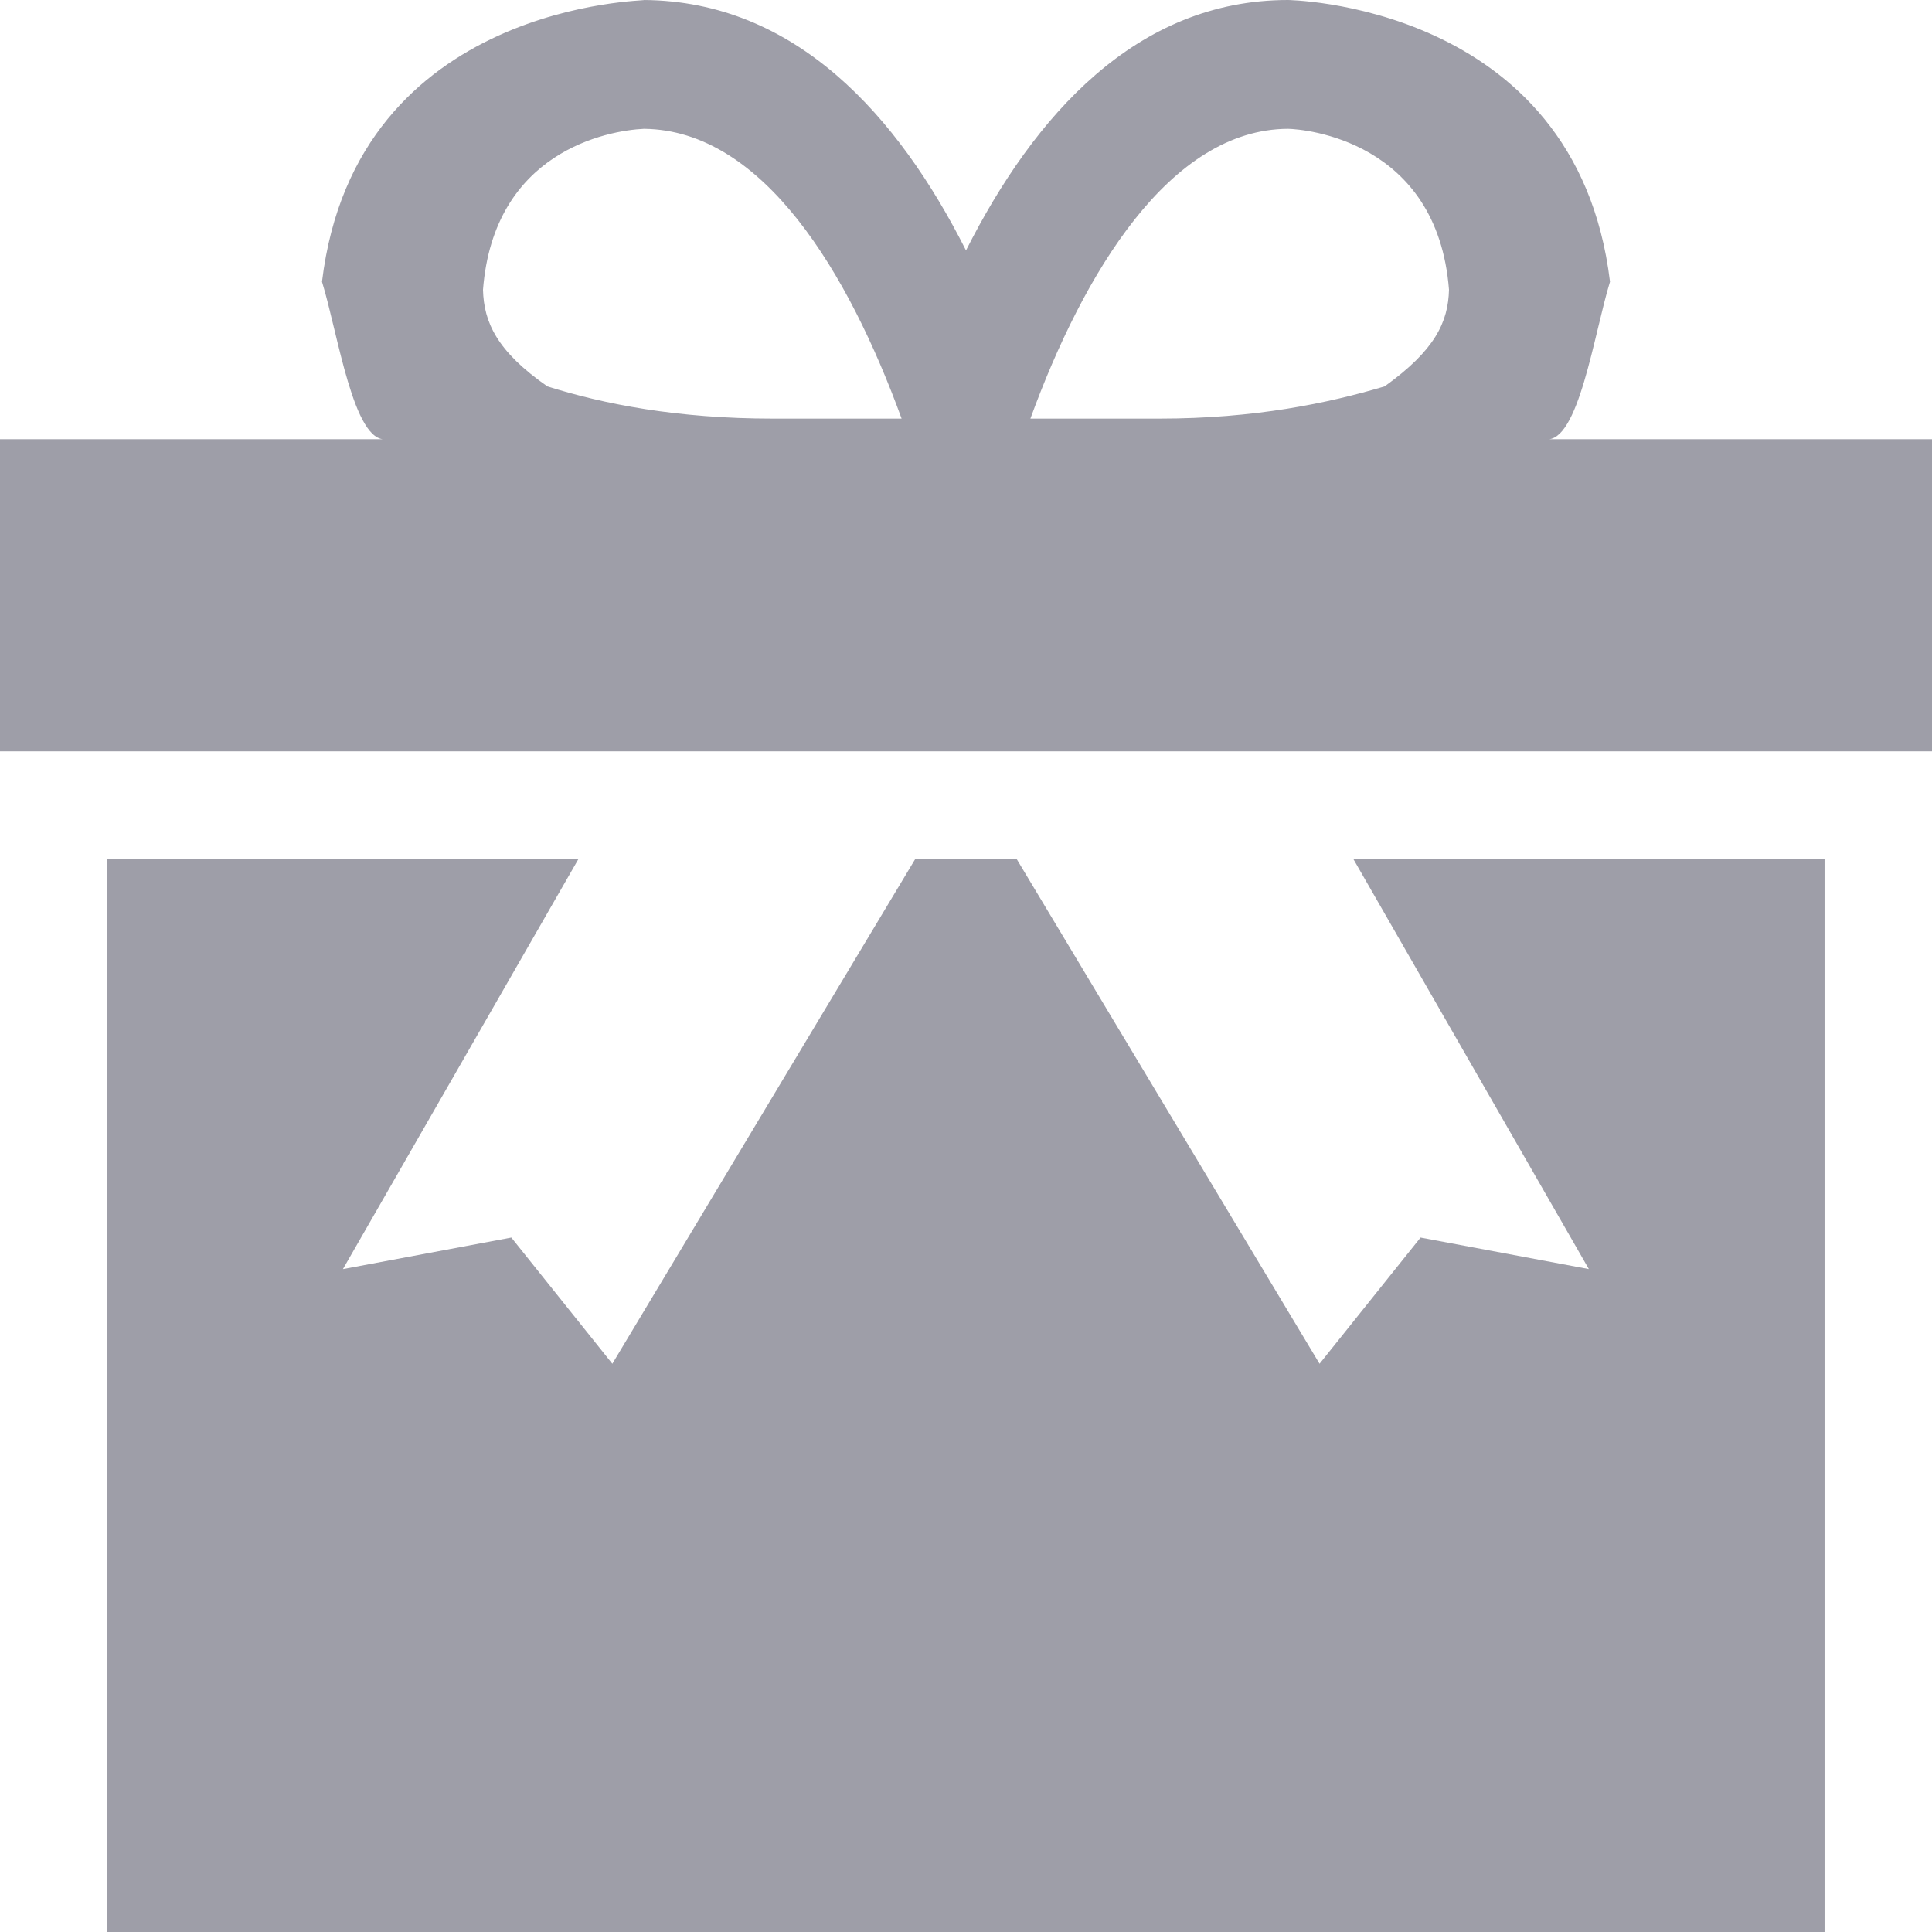
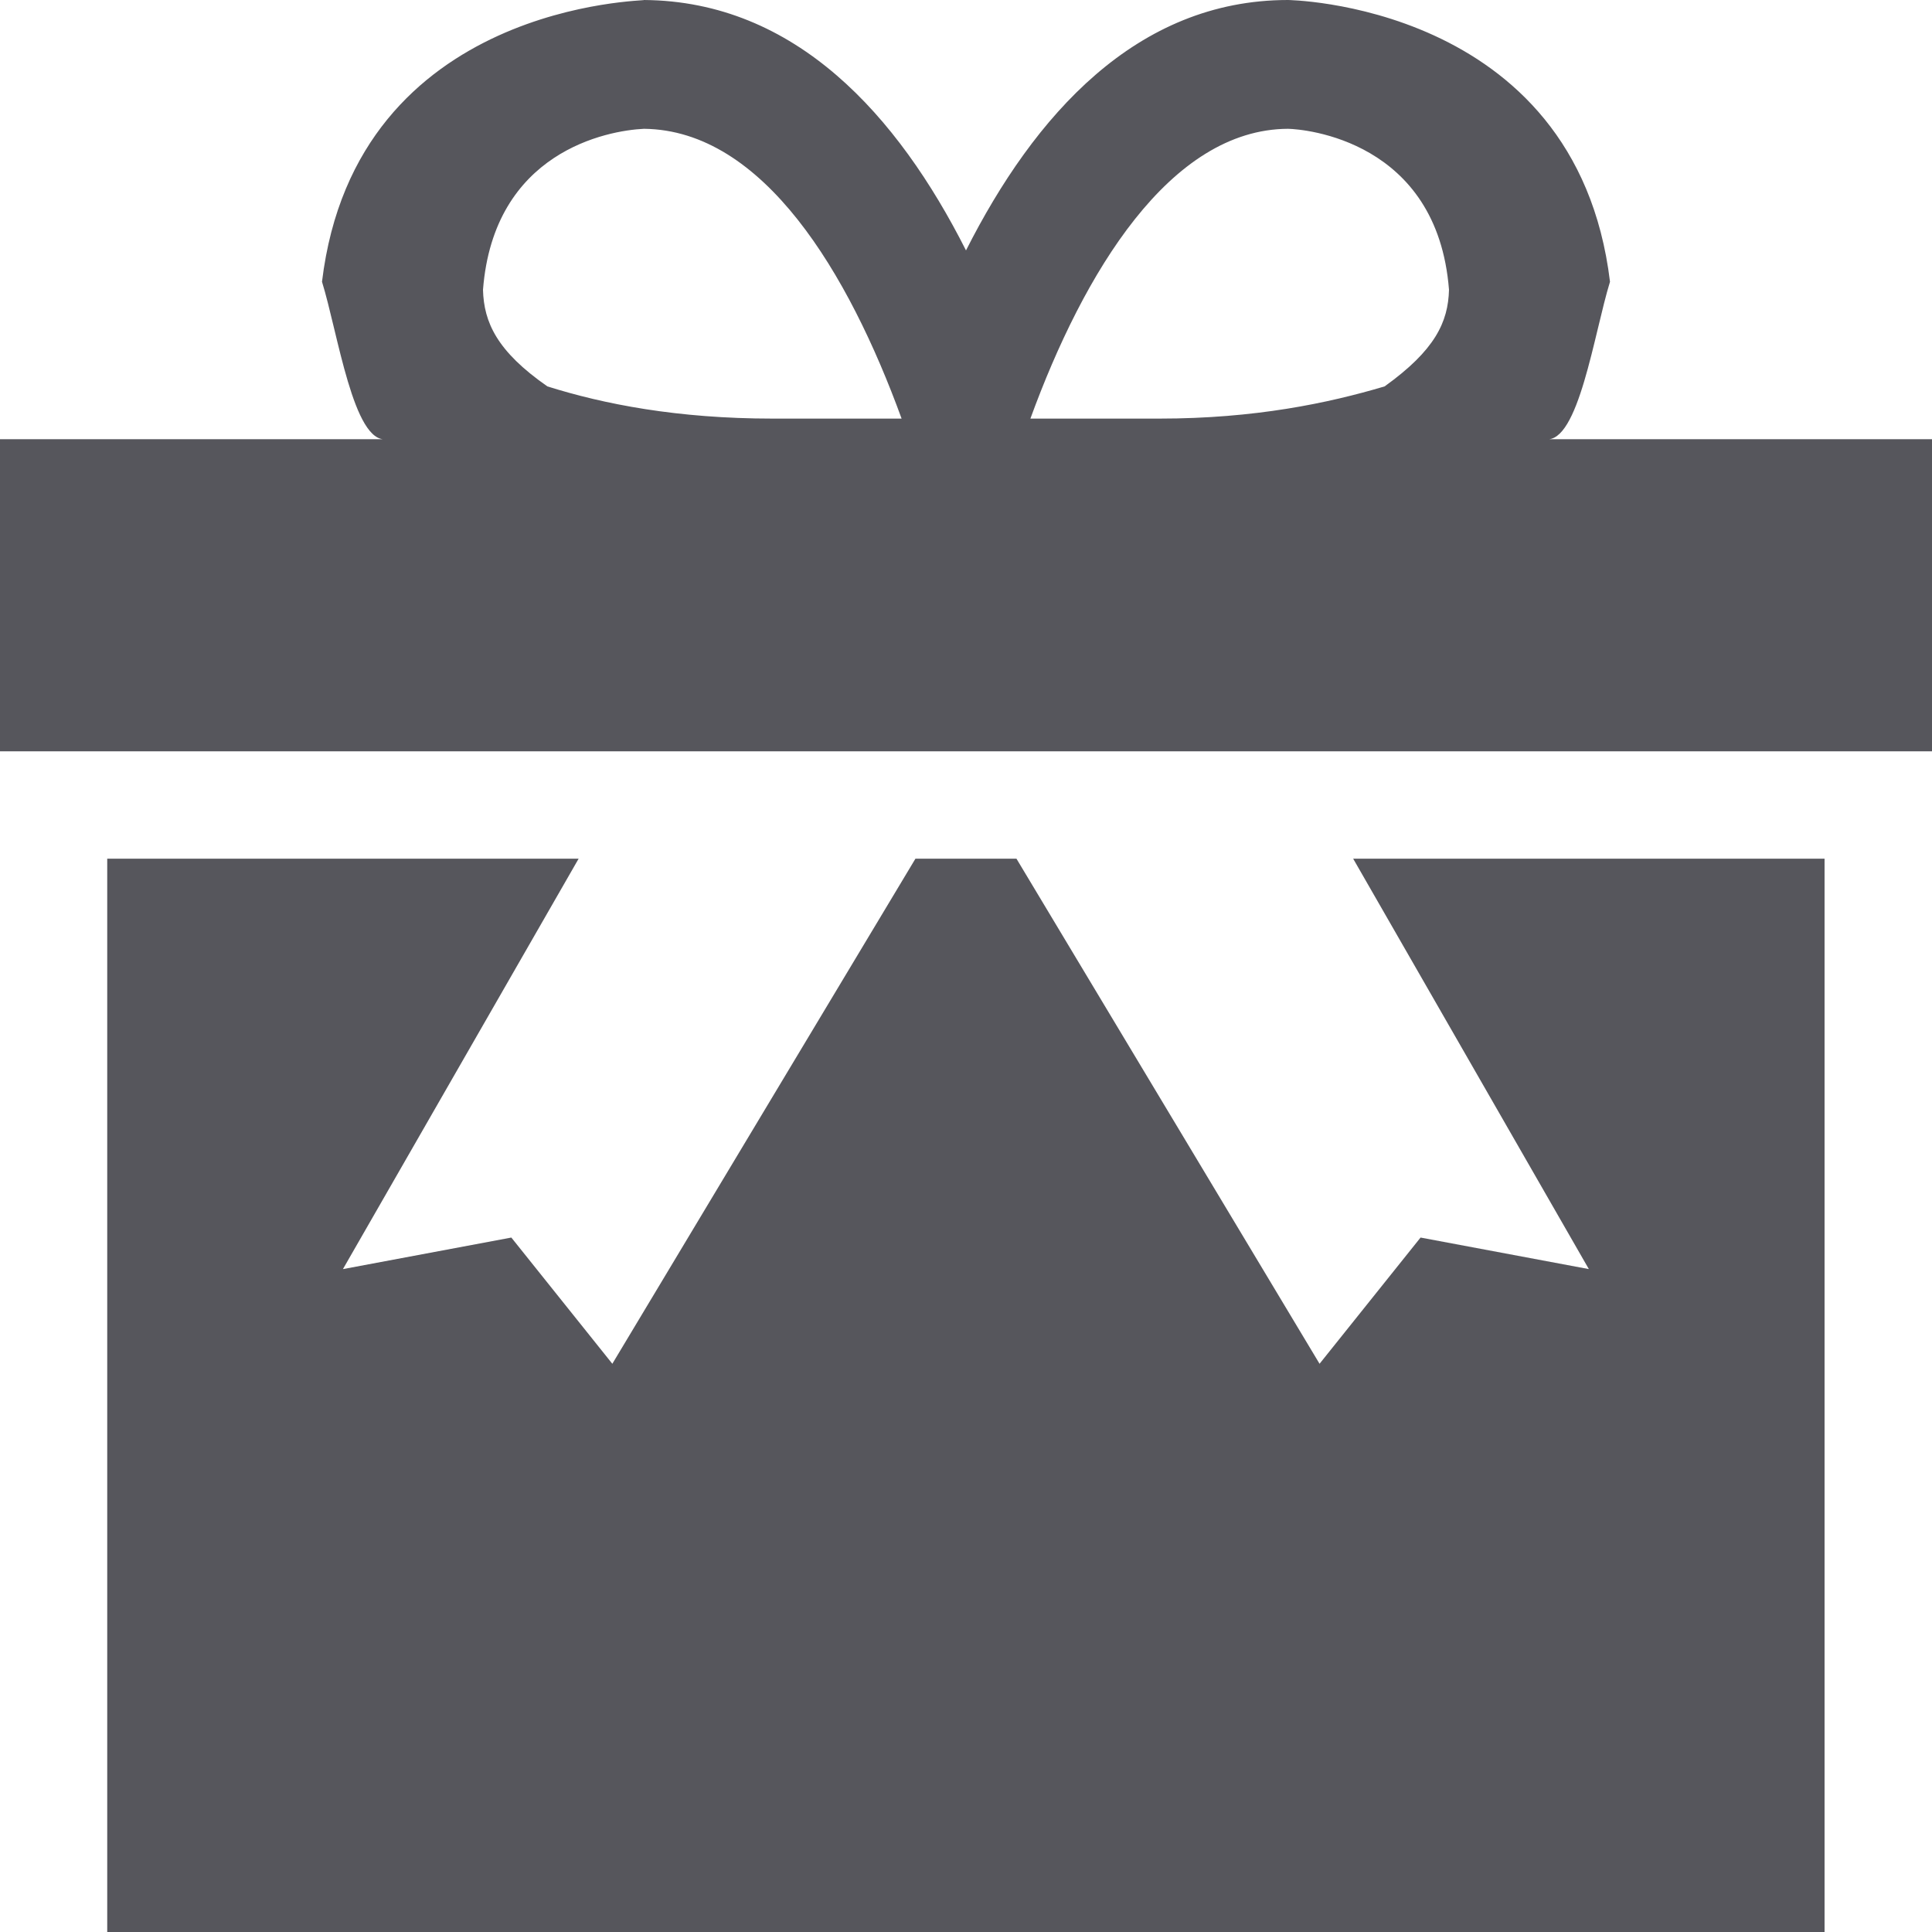
<svg xmlns="http://www.w3.org/2000/svg" width="18" height="18" viewBox="0 0 18 18">
-   <path d="M14.804 11.824l-1.569-.294-.941 1.176-2.824-4.706h-.941l-2.824 4.706-.941-1.176-1.569.294 2.196-3.824h-4.392v10h16v-10h-4.392l2.196 3.824zm.196-9.199c-.316-2.619-3.056-2.625-3-2.625-1.413 0-2.365 1.077-3 2.333-.635-1.257-1.587-2.322-3-2.333.056.011-2.684.004-3 2.625.149.481.294 1.508.6 1.467h-3.6v2.908h18v-2.908h-3.6c.306.041.451-.984.6-1.467zm-7.8 1.275c-.892 0-1.575-.135-2.1-.3-.47-.327-.592-.597-.6-.9.1-1.287 1.157-1.484 1.5-1.5 1.112.012 1.906 1.344 2.4 2.7h-1.2zm5.7-.3c-.525.156-1.207.3-2.1.3h-1.2c.496-1.36 1.3-2.695 2.4-2.7.15.003 1.391.105 1.5 1.5-.008.301-.13.563-.6.9z" fill="#9E9EA8" />
+   <path d="M14.804 11.824l-1.569-.294-.941 1.176-2.824-4.706h-.941l-2.824 4.706-.941-1.176-1.569.294 2.196-3.824h-4.392v10h16v-10h-4.392l2.196 3.824zm.196-9.199c-.316-2.619-3.056-2.625-3-2.625-1.413 0-2.365 1.077-3 2.333-.635-1.257-1.587-2.322-3-2.333.056.011-2.684.004-3 2.625.149.481.294 1.508.6 1.467h-3.6v2.908h18v-2.908h-3.6c.306.041.451-.984.6-1.467zm-7.8 1.275c-.892 0-1.575-.135-2.1-.3-.47-.327-.592-.597-.6-.9.1-1.287 1.157-1.484 1.5-1.5 1.112.012 1.906 1.344 2.4 2.7h-1.2zm5.7-.3c-.525.156-1.207.3-2.1.3h-1.2c.496-1.36 1.3-2.695 2.4-2.7.15.003 1.391.105 1.5 1.5-.008.301-.13.563-.6.9z" fill="#56565C" />
</svg>
